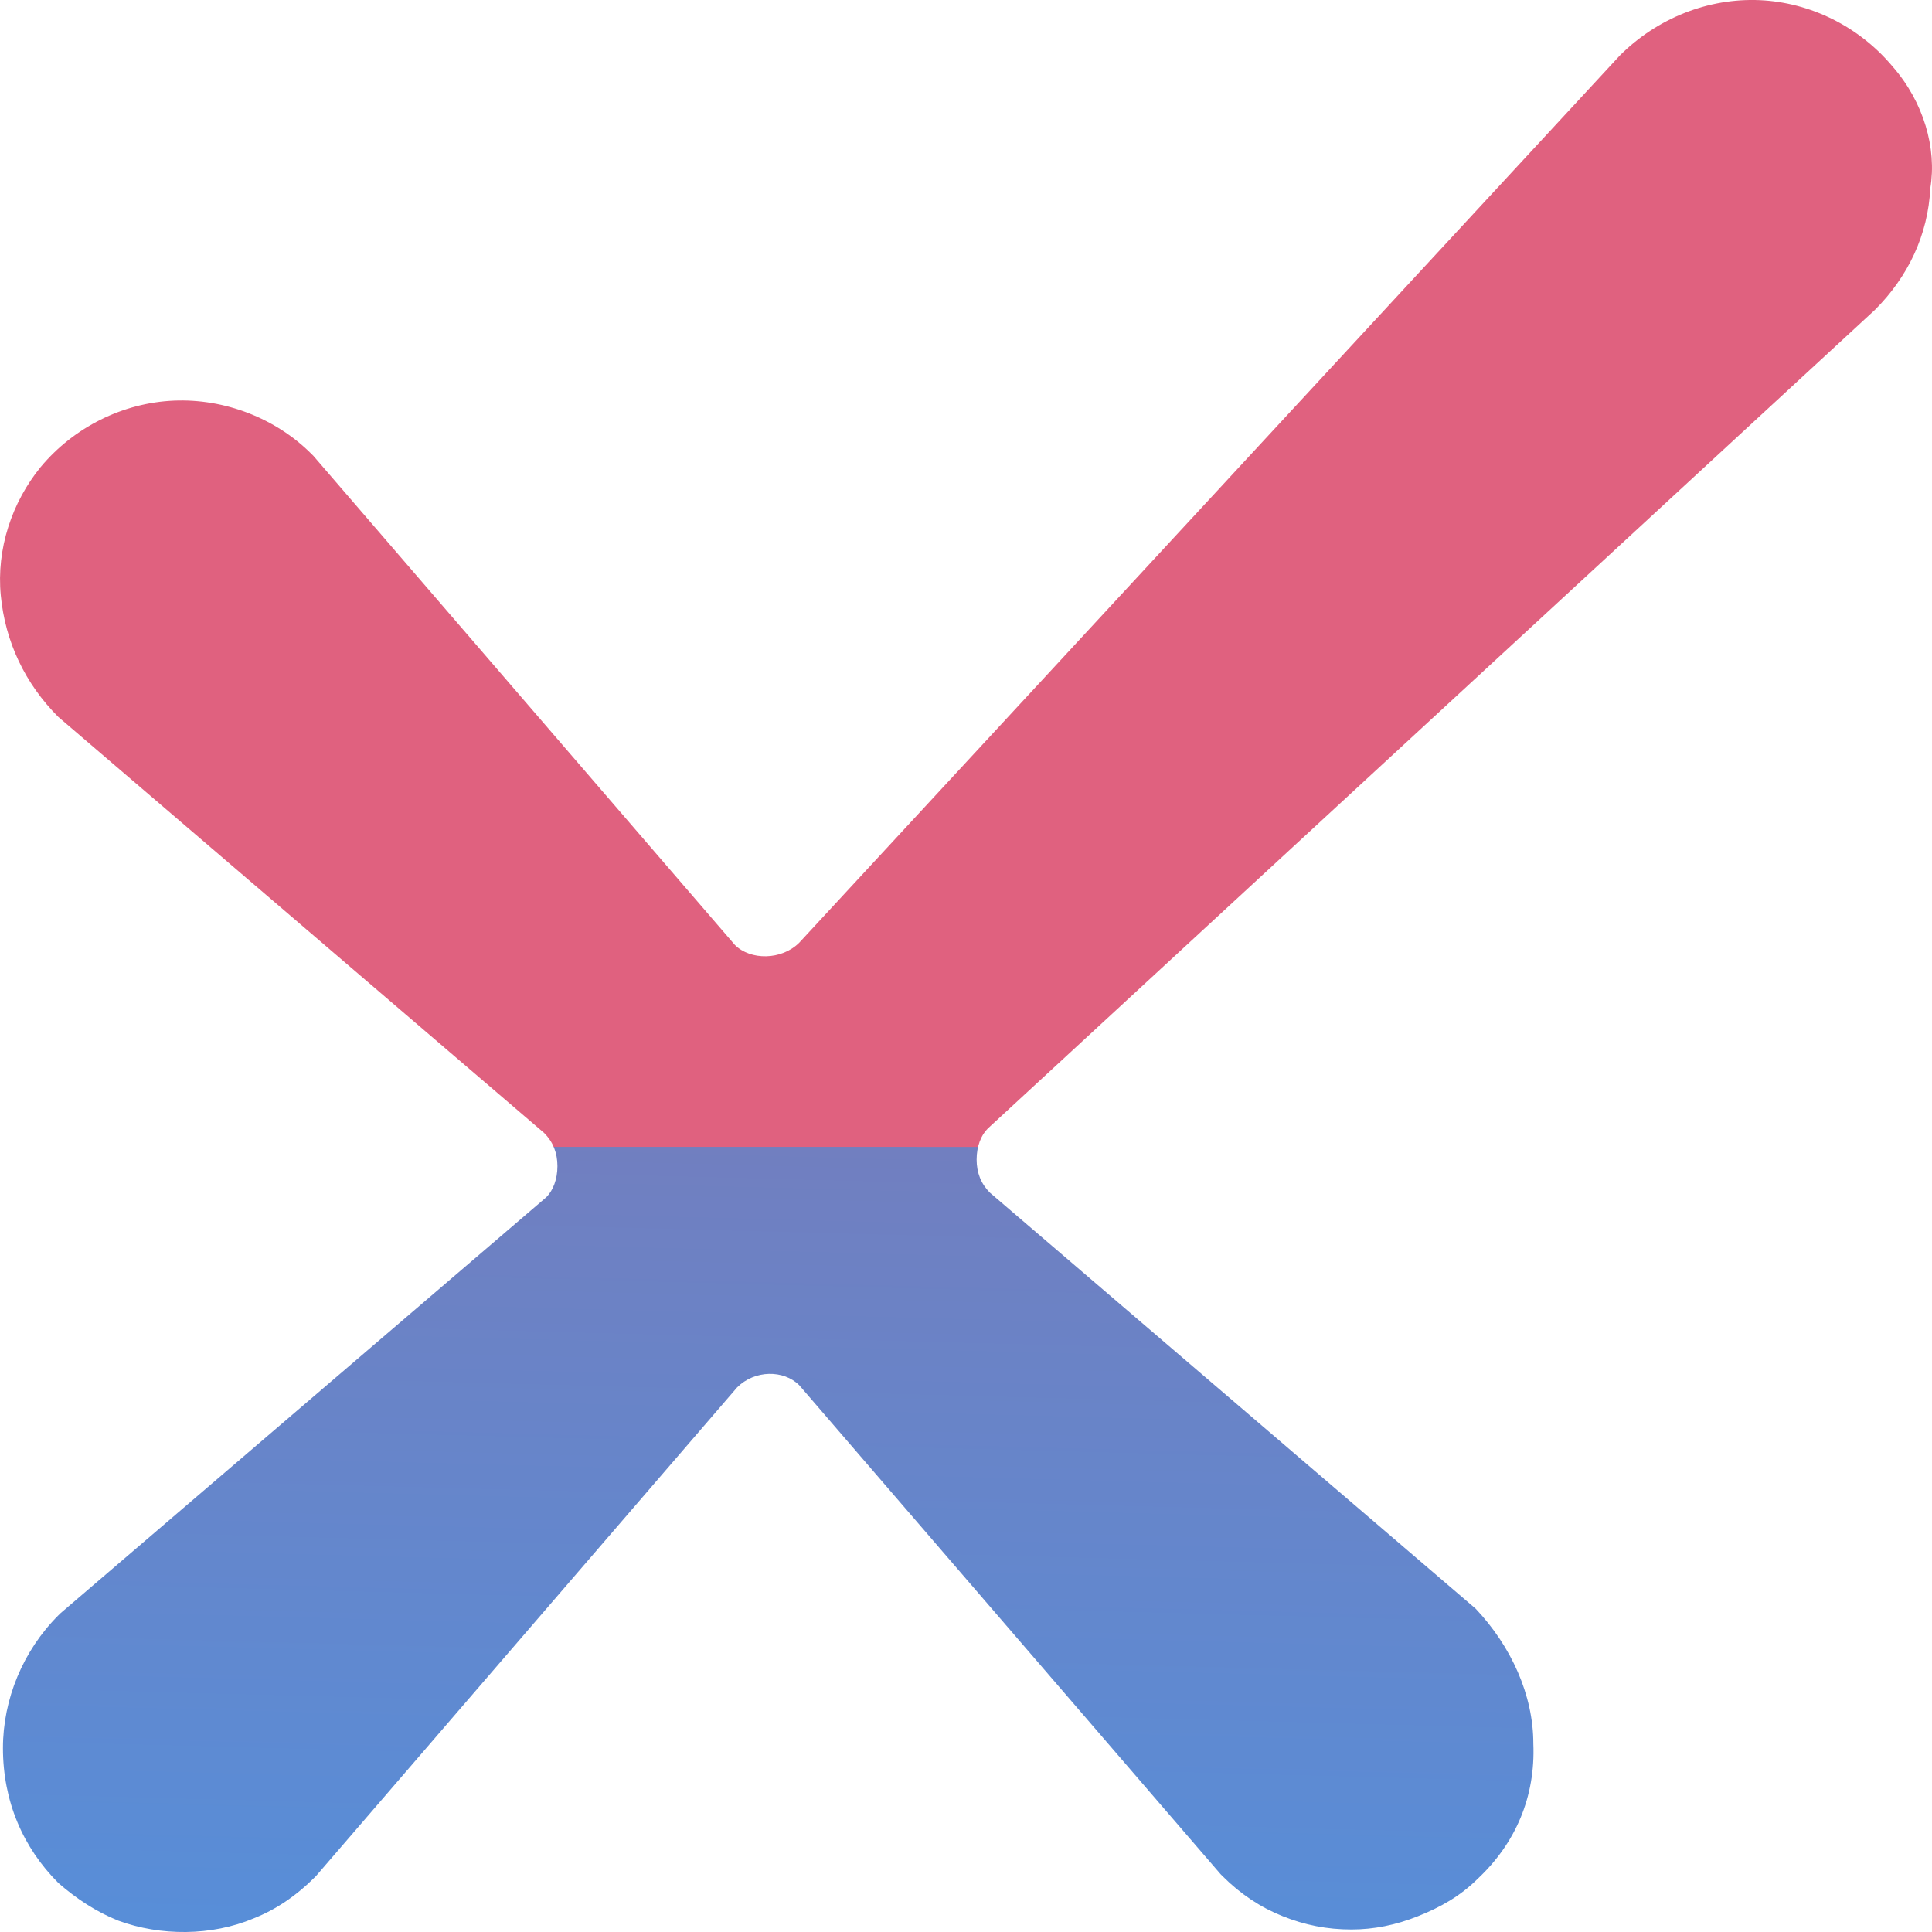
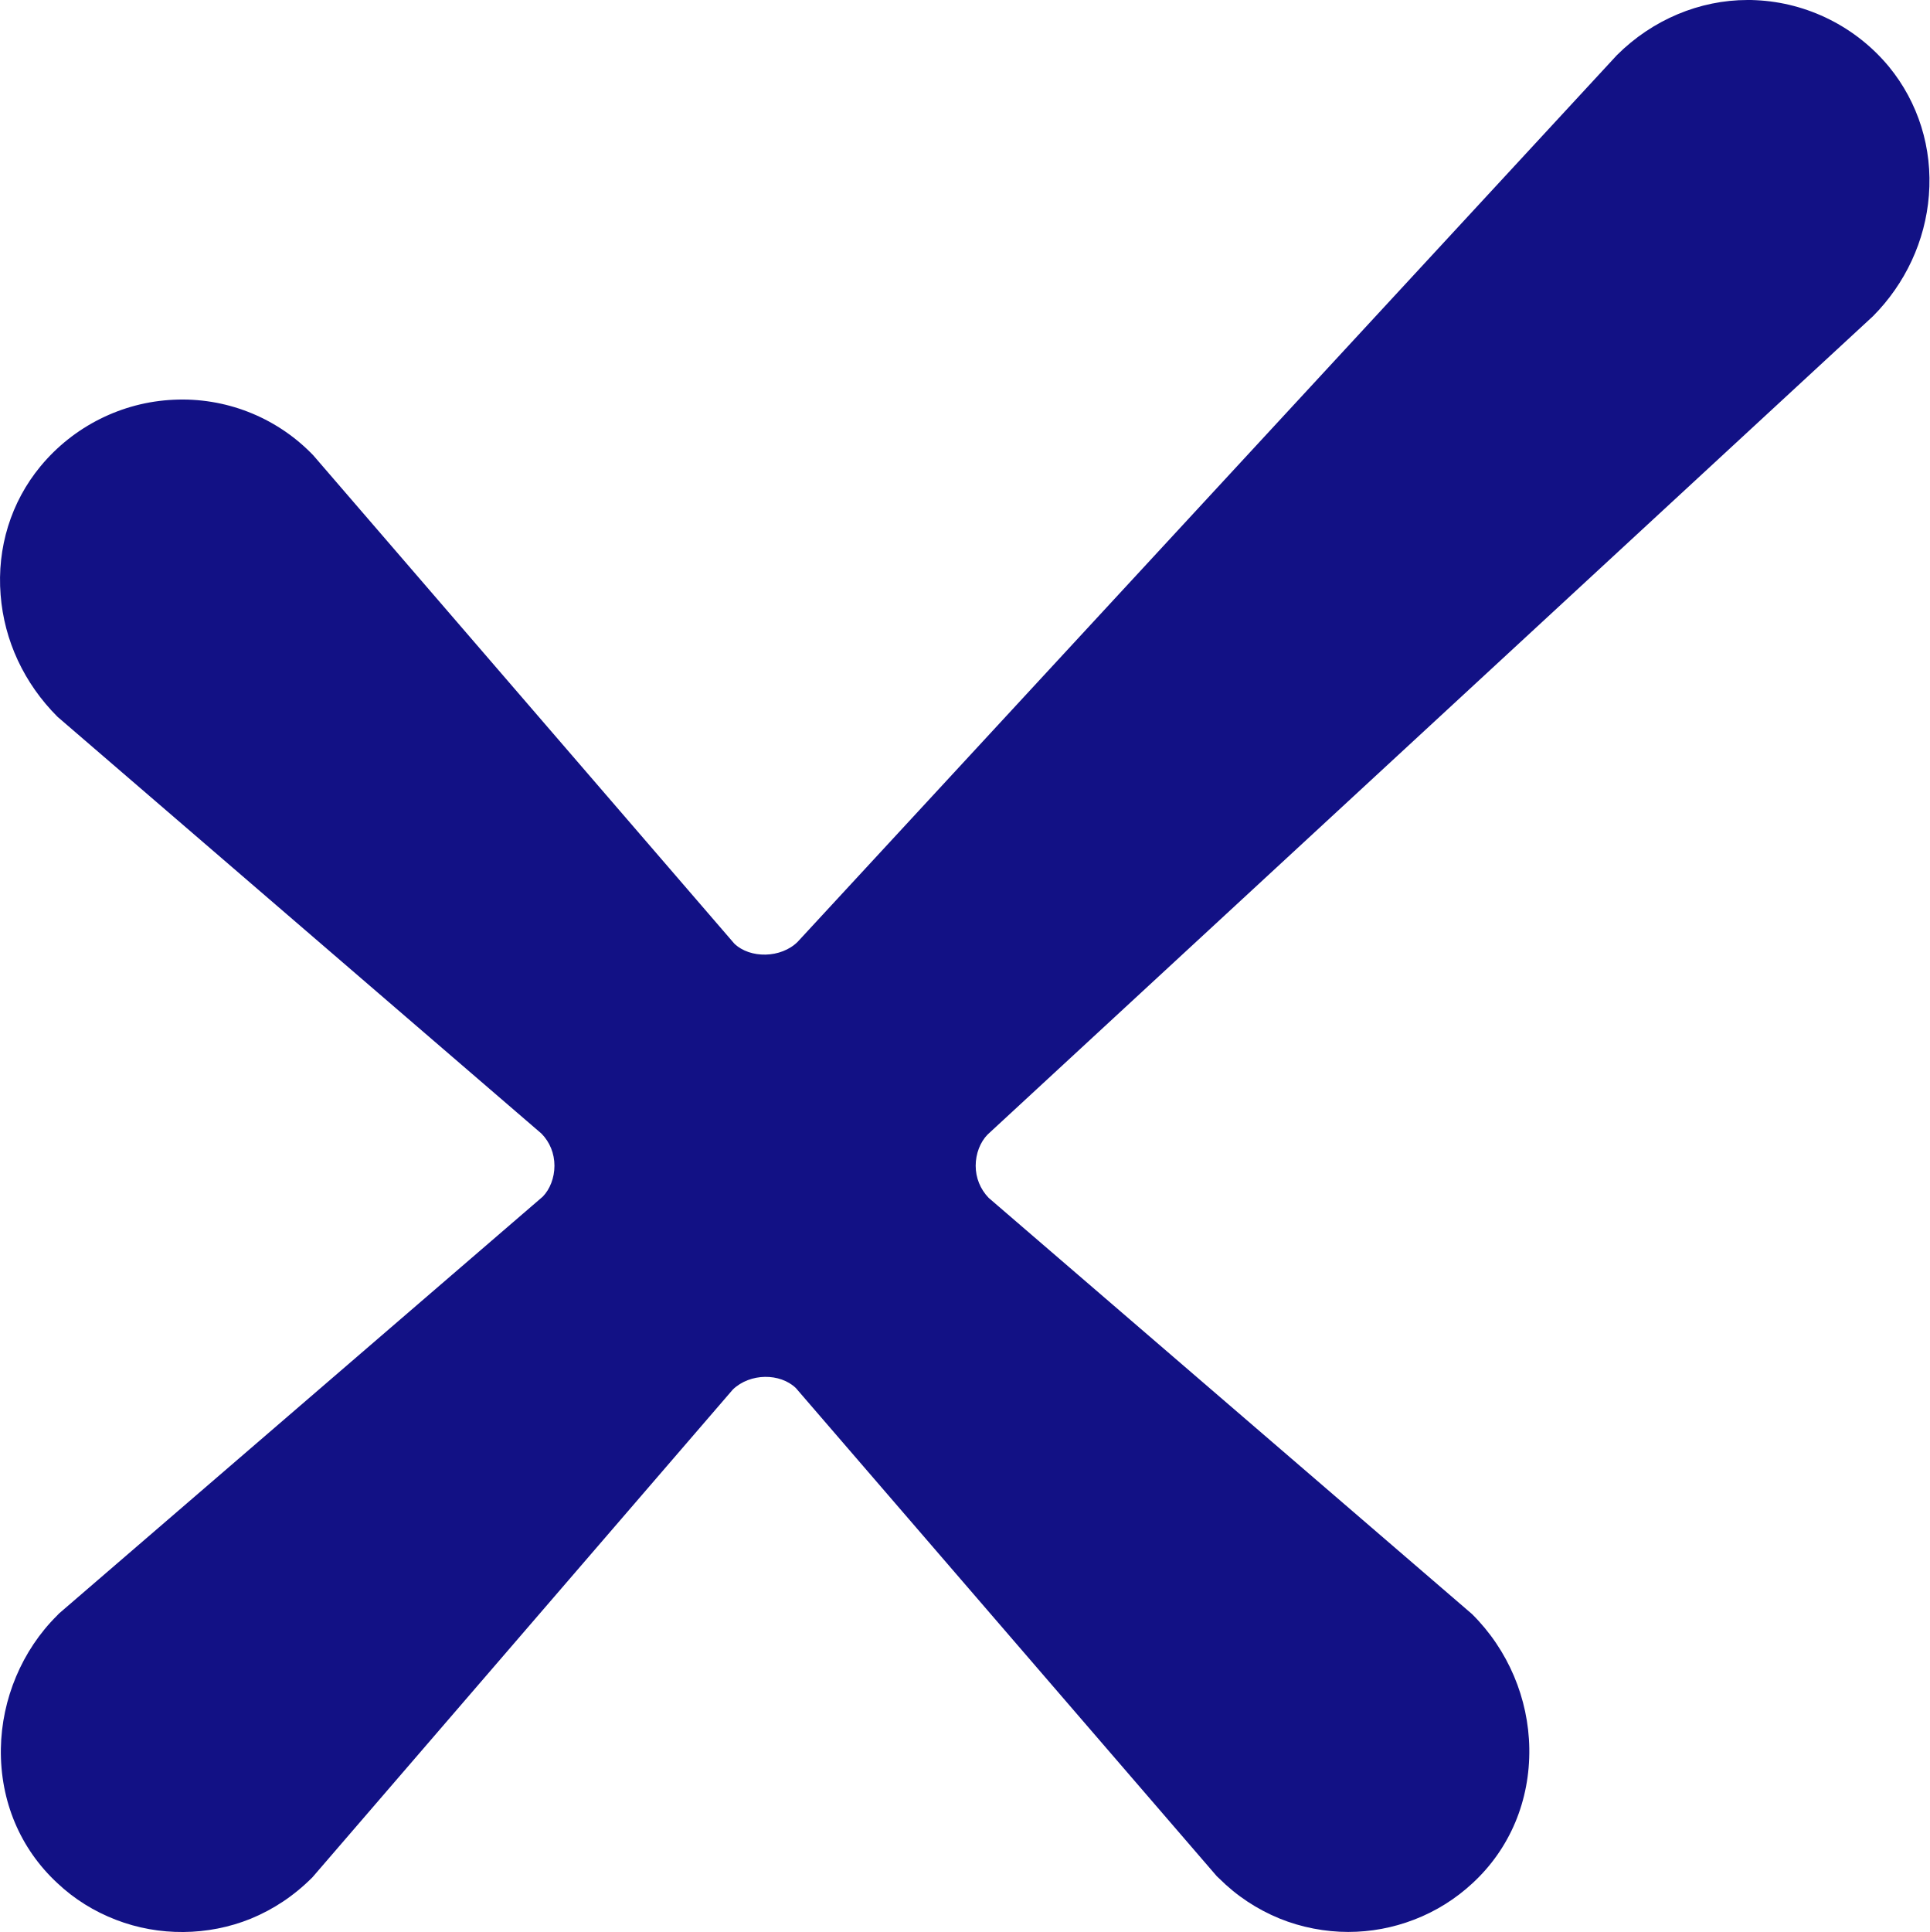
- <svg xmlns="http://www.w3.org/2000/svg" width="40" height="40" viewBox="0 0 40 40" fill="none">
-   <mask id="mask0_4370_11172" style="mask-type:alpha" maskUnits="userSpaceOnUse" x="0" y="0" width="40" height="40">
-     <path d="M39.185 1.378C38.496 0.553 37.486 0.049 36.43 0.003C35.373 -0.042 34.317 0.37 33.537 1.149L16.547 19.518C16.179 19.884 15.536 19.884 15.215 19.564L6.49 9.44L6.444 9.394C5.71 8.661 4.653 8.249 3.597 8.295C2.541 8.341 1.531 8.844 0.842 9.669C0.245 10.402 -0.076 11.364 0.016 12.326C0.107 13.288 0.521 14.158 1.209 14.845L11.266 23.457C11.449 23.64 11.541 23.869 11.541 24.144C11.541 24.419 11.449 24.648 11.312 24.786L1.255 33.398L1.209 33.443C0.475 34.176 0.061 35.184 0.061 36.192C0.061 37.291 0.475 38.253 1.209 38.986C1.577 39.307 1.99 39.582 2.449 39.765C3.322 40.086 4.378 40.086 5.25 39.719C5.71 39.536 6.123 39.261 6.536 38.849L15.261 28.725C15.628 28.359 16.225 28.359 16.547 28.679L25.271 38.803L25.317 38.849C25.684 39.215 26.098 39.49 26.557 39.673C27.016 39.857 27.475 39.948 27.98 39.948C28.44 39.948 28.899 39.857 29.358 39.673C29.817 39.49 30.23 39.261 30.598 38.895C31.378 38.162 31.792 37.2 31.746 36.1C31.746 35.093 31.287 34.085 30.552 33.306L20.496 24.694C20.312 24.511 20.22 24.282 20.22 24.007C20.22 23.732 20.312 23.503 20.45 23.366L38.817 6.417C39.506 5.729 39.919 4.859 39.965 3.897C40.103 3.073 39.828 2.111 39.185 1.378Z" fill="#231F20" />
-   </mask>
-   <g mask="url(#mask0_4370_11172)">
-     <path d="M2.168 23.845H48.495L45.533 -11.464L2.664 -3.401L-4.364 7.816L2.168 23.845Z" fill="#E0617F" />
-     <path d="M0.839 43.356L32.527 40.473L29.907 23.746L2.615 23.745L-4.372 37.12L0.839 43.356Z" fill="url(#paint0_linear_4370_11172)" />
-   </g>
+ <svg xmlns="http://www.w3.org/2000/svg" id="Layer_1" data-name="Layer 1" viewBox="0 0 624.97 625.64">
  <defs>
-     <linearGradient id="paint0_linear_4370_11172" x1="23.188" y1="18.562" x2="22.202" y2="55.823" gradientUnits="userSpaceOnUse">
-       <stop stop-color="#797AB8" />
-       <stop offset="1" stop-color="#409CEF" />
-     </linearGradient>
+     <style>
+       .cls-1 {
+         fill: #121185;
+         fill-rule: evenodd;
+       }
+     </style>
  </defs>
+   <path class="cls-1" d="M258.42,304.93L523.72,17.86c11.52-11.5,26.83-17.86,42.3-17.86.91,0,1.81,0,2.72.06,16.7.76,32.42,8.62,43.12,21.56,9.46,11.55,14.15,26.35,12.92,41.65-1.15,14.74-7.65,28.6-18.1,39.12l-286.78,265c-2.39,2.43-3.87,6.19-3.87,10.11s1.48,7.57,4.2,10.4l156.6,134.81c11.69,11.61,18.27,27.33,18.52,43.45.25,16.93-6.25,32.42-18.27,43.57-5.51,5.14-11.93,9.18-19.01,11.9-6.91,2.66-14.07,3.99-21.39,3.99s-15.14-1.45-22.22-4.34c-7.32-3-13.91-7.34-19.58-13l-.74-.69-136.35-158.09c-5.1-4.91-14.81-4.91-20.41.46l-136.19,157.98c-6.01,6.02-12.67,10.4-20,13.41-13.83,5.6-29.71,5.73-43.61.35-7.08-2.72-13.5-6.7-19.01-11.9C6.53,598.65.03,583.22.28,566.28c.25-16.06,6.83-31.84,18.19-43.1l.66-.69,156.68-134.99c2.3-2.37,3.78-6.06,3.78-10s-1.48-7.63-4.2-10.4L18.63,232.12C7.77,221.26,1.35,207.39.2,192.66c-1.23-15.31,3.37-30.11,12.92-41.66,10.7-12.94,26.41-20.8,43.12-21.55,16.62-.81,32.83,5.49,44.52,17.27l.74.76,136.35,158.09c5.1,4.91,15.14,4.8,20.57-.63Z" />
</svg>
